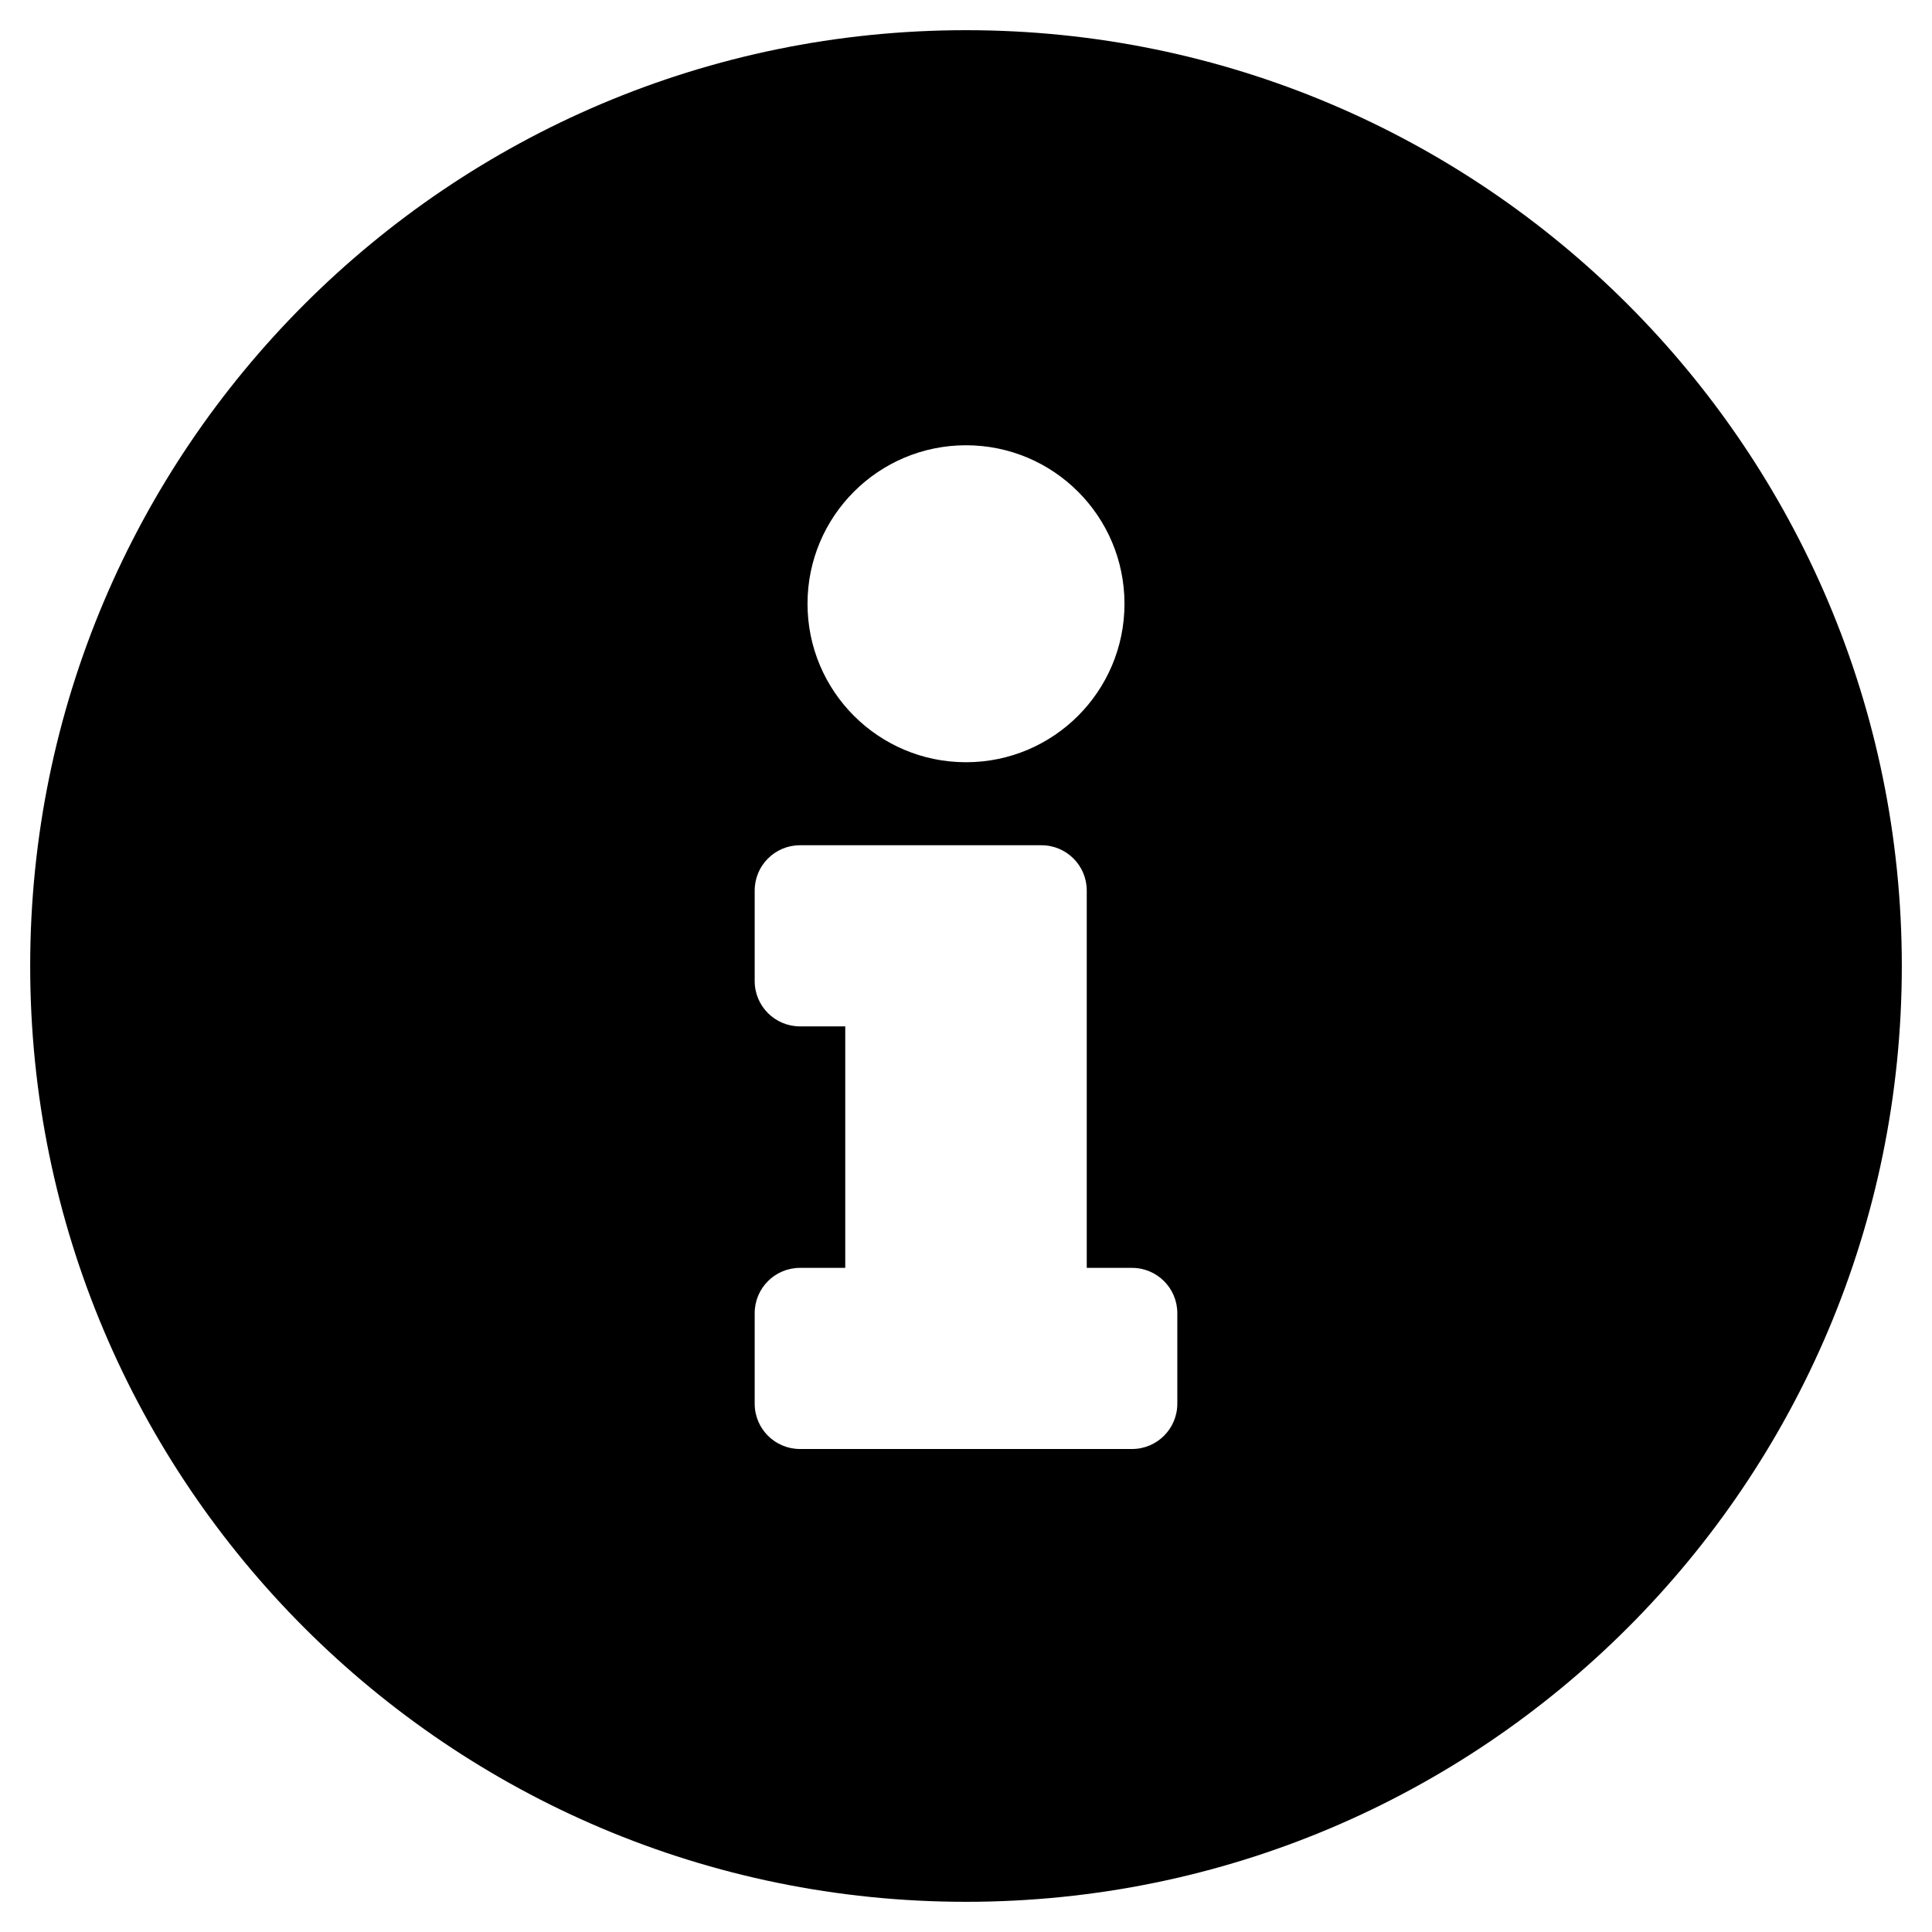
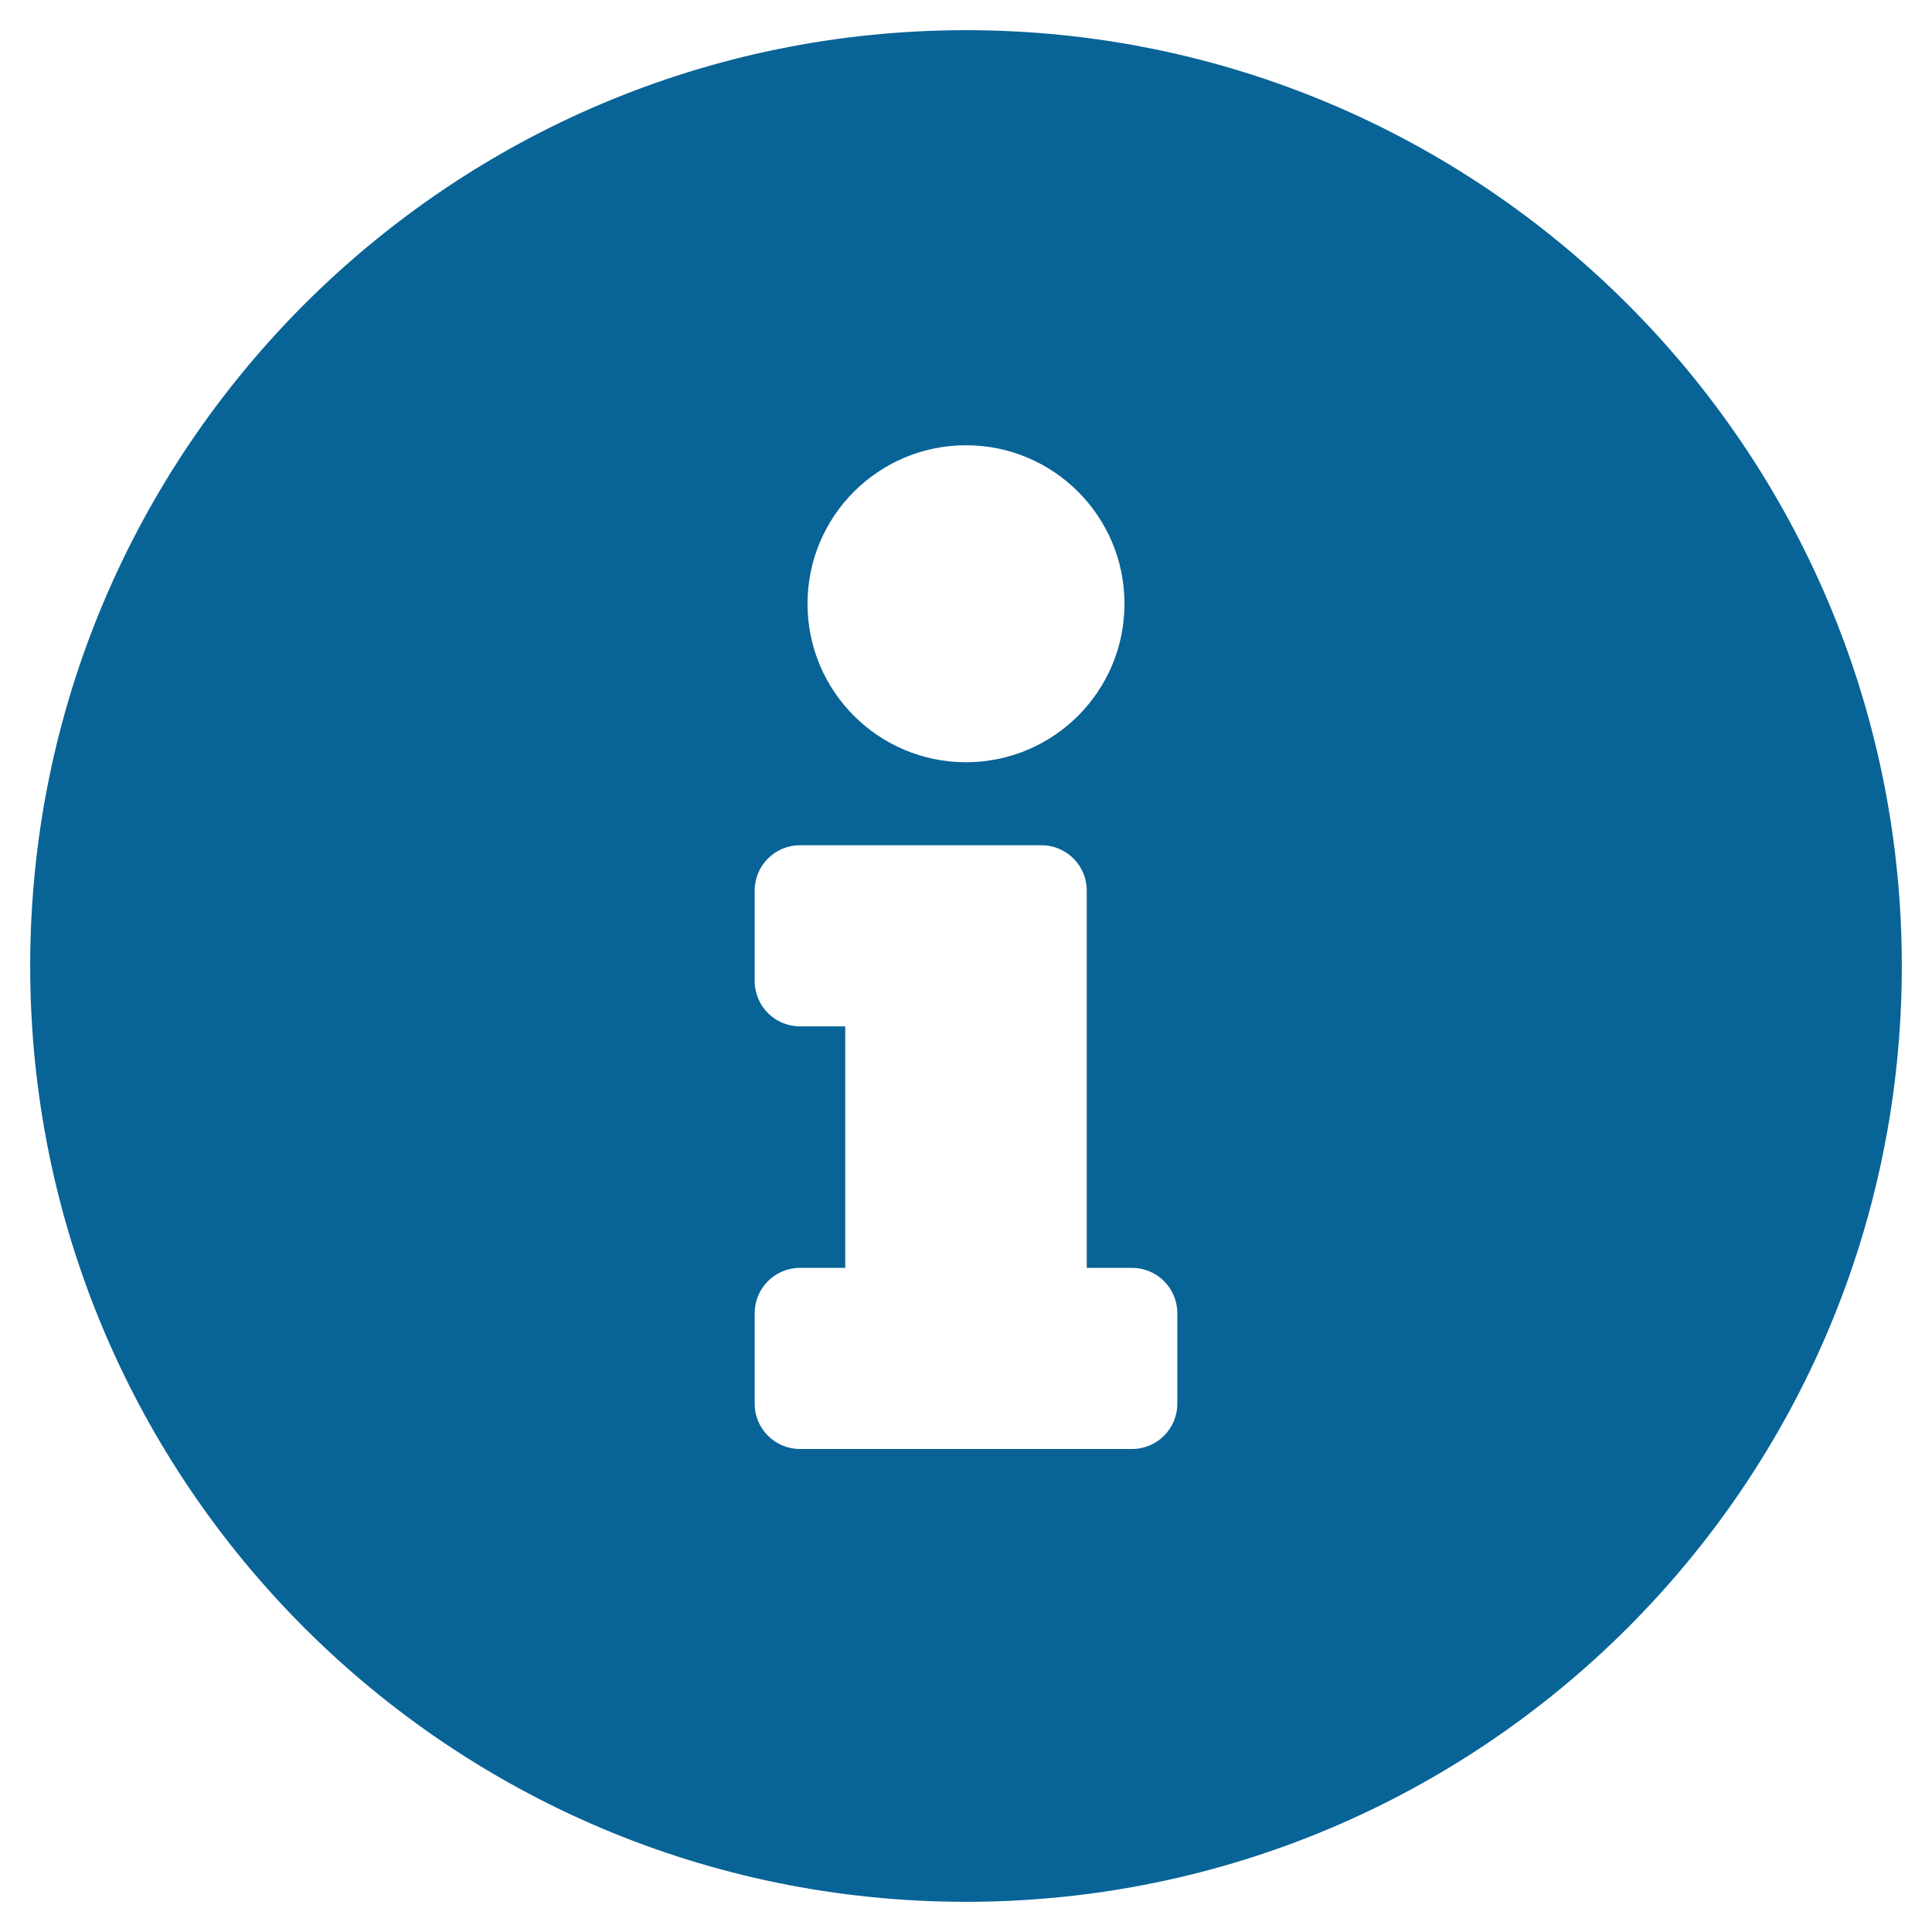
<svg xmlns="http://www.w3.org/2000/svg" aria-hidden="true" focusable="false" data-prefix="fas" data-icon="info-circle" class="svg-inline--fa fa-info-circle fa-w-16" role="img" viewBox="0 0 512 512">
-   <path fill="currentColor" d="M256 8C119.043 8 8 119.083 8 256c0 136.997 111.043 248 248 248s248-111.003 248-248C504 119.083 392.957 8 256 8zm0 110c23.196 0 42 18.804 42 42s-18.804 42-42 42-42-18.804-42-42 18.804-42 42-42zm56 254c0 6.627-5.373 12-12 12h-88c-6.627 0-12-5.373-12-12v-24c0-6.627 5.373-12 12-12h12v-64h-12c-6.627 0-12-5.373-12-12v-24c0-6.627 5.373-12 12-12h64c6.627 0 12 5.373 12 12v100h12c6.627 0 12 5.373 12 12v24z" />
+   <path fill="#086397" d="M256 8C119.043 8 8 119.083 8 256c0 136.997 111.043 248 248 248s248-111.003 248-248C504 119.083 392.957 8 256 8zm0 110c23.196 0 42 18.804 42 42s-18.804 42-42 42-42-18.804-42-42 18.804-42 42-42zm56 254c0 6.627-5.373 12-12 12h-88c-6.627 0-12-5.373-12-12v-24c0-6.627 5.373-12 12-12h12v-64h-12c-6.627 0-12-5.373-12-12v-24c0-6.627 5.373-12 12-12h64c6.627 0 12 5.373 12 12v100h12c6.627 0 12 5.373 12 12v24z" />
</svg>
